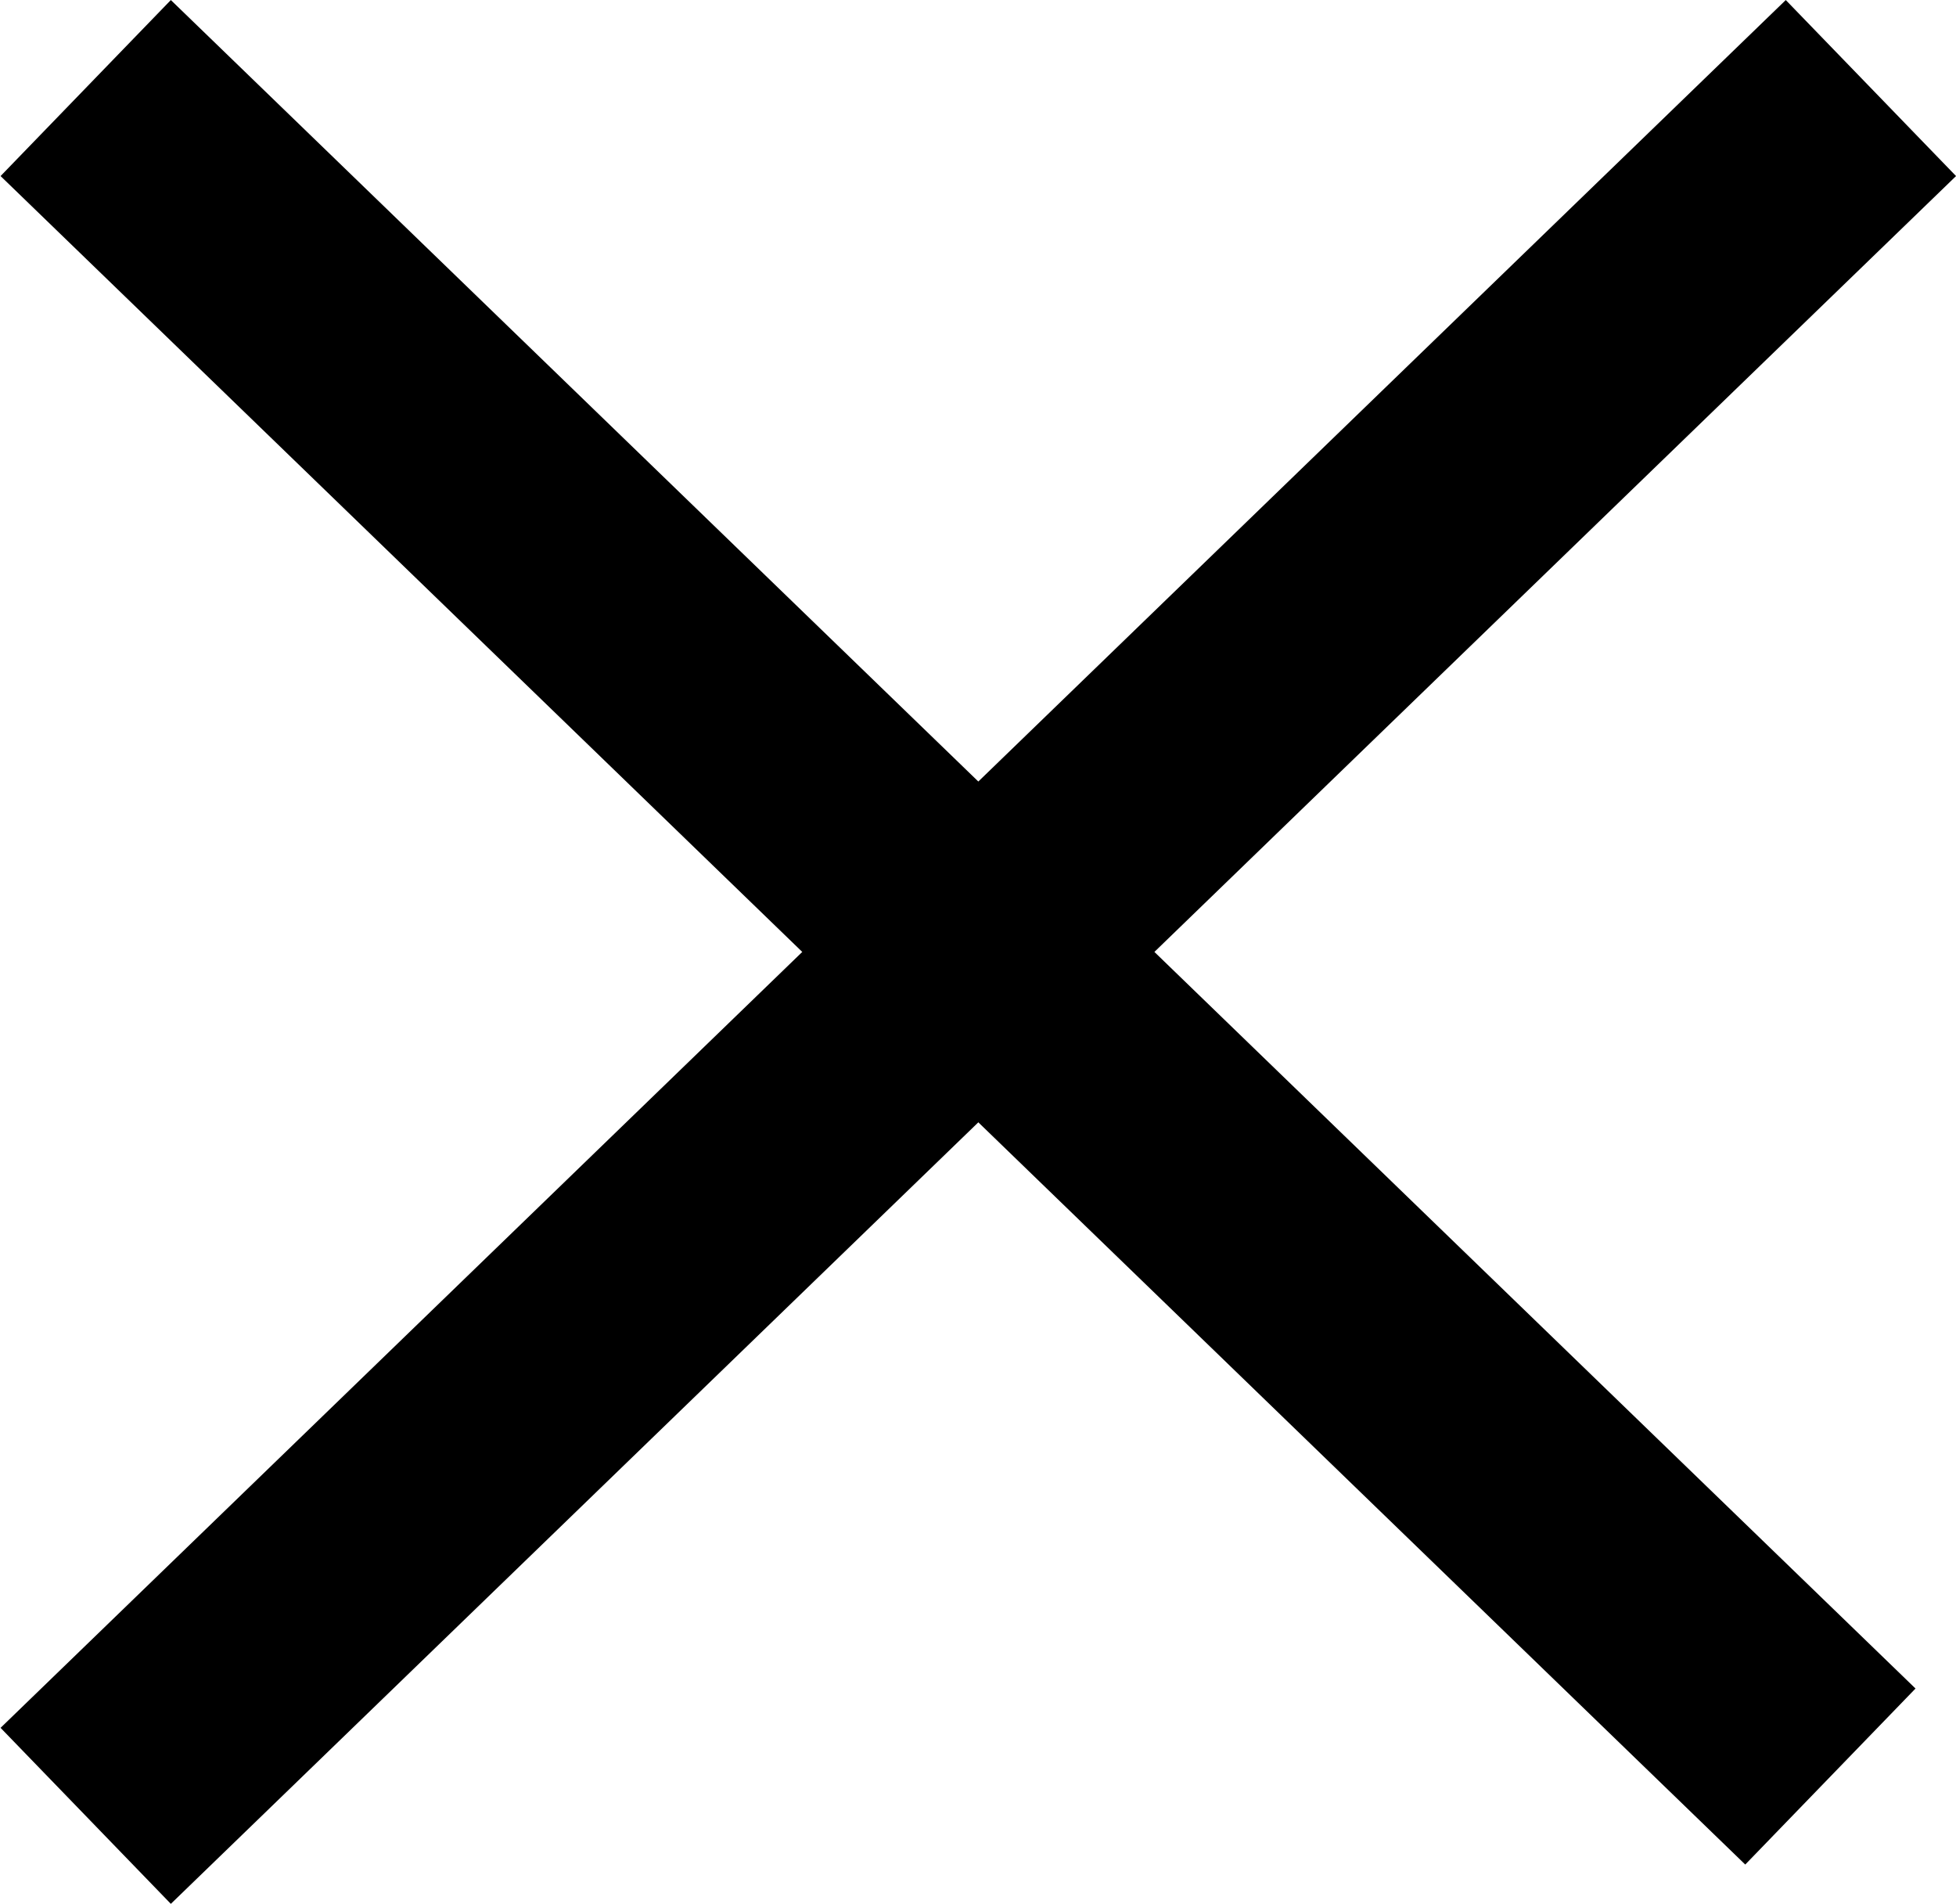
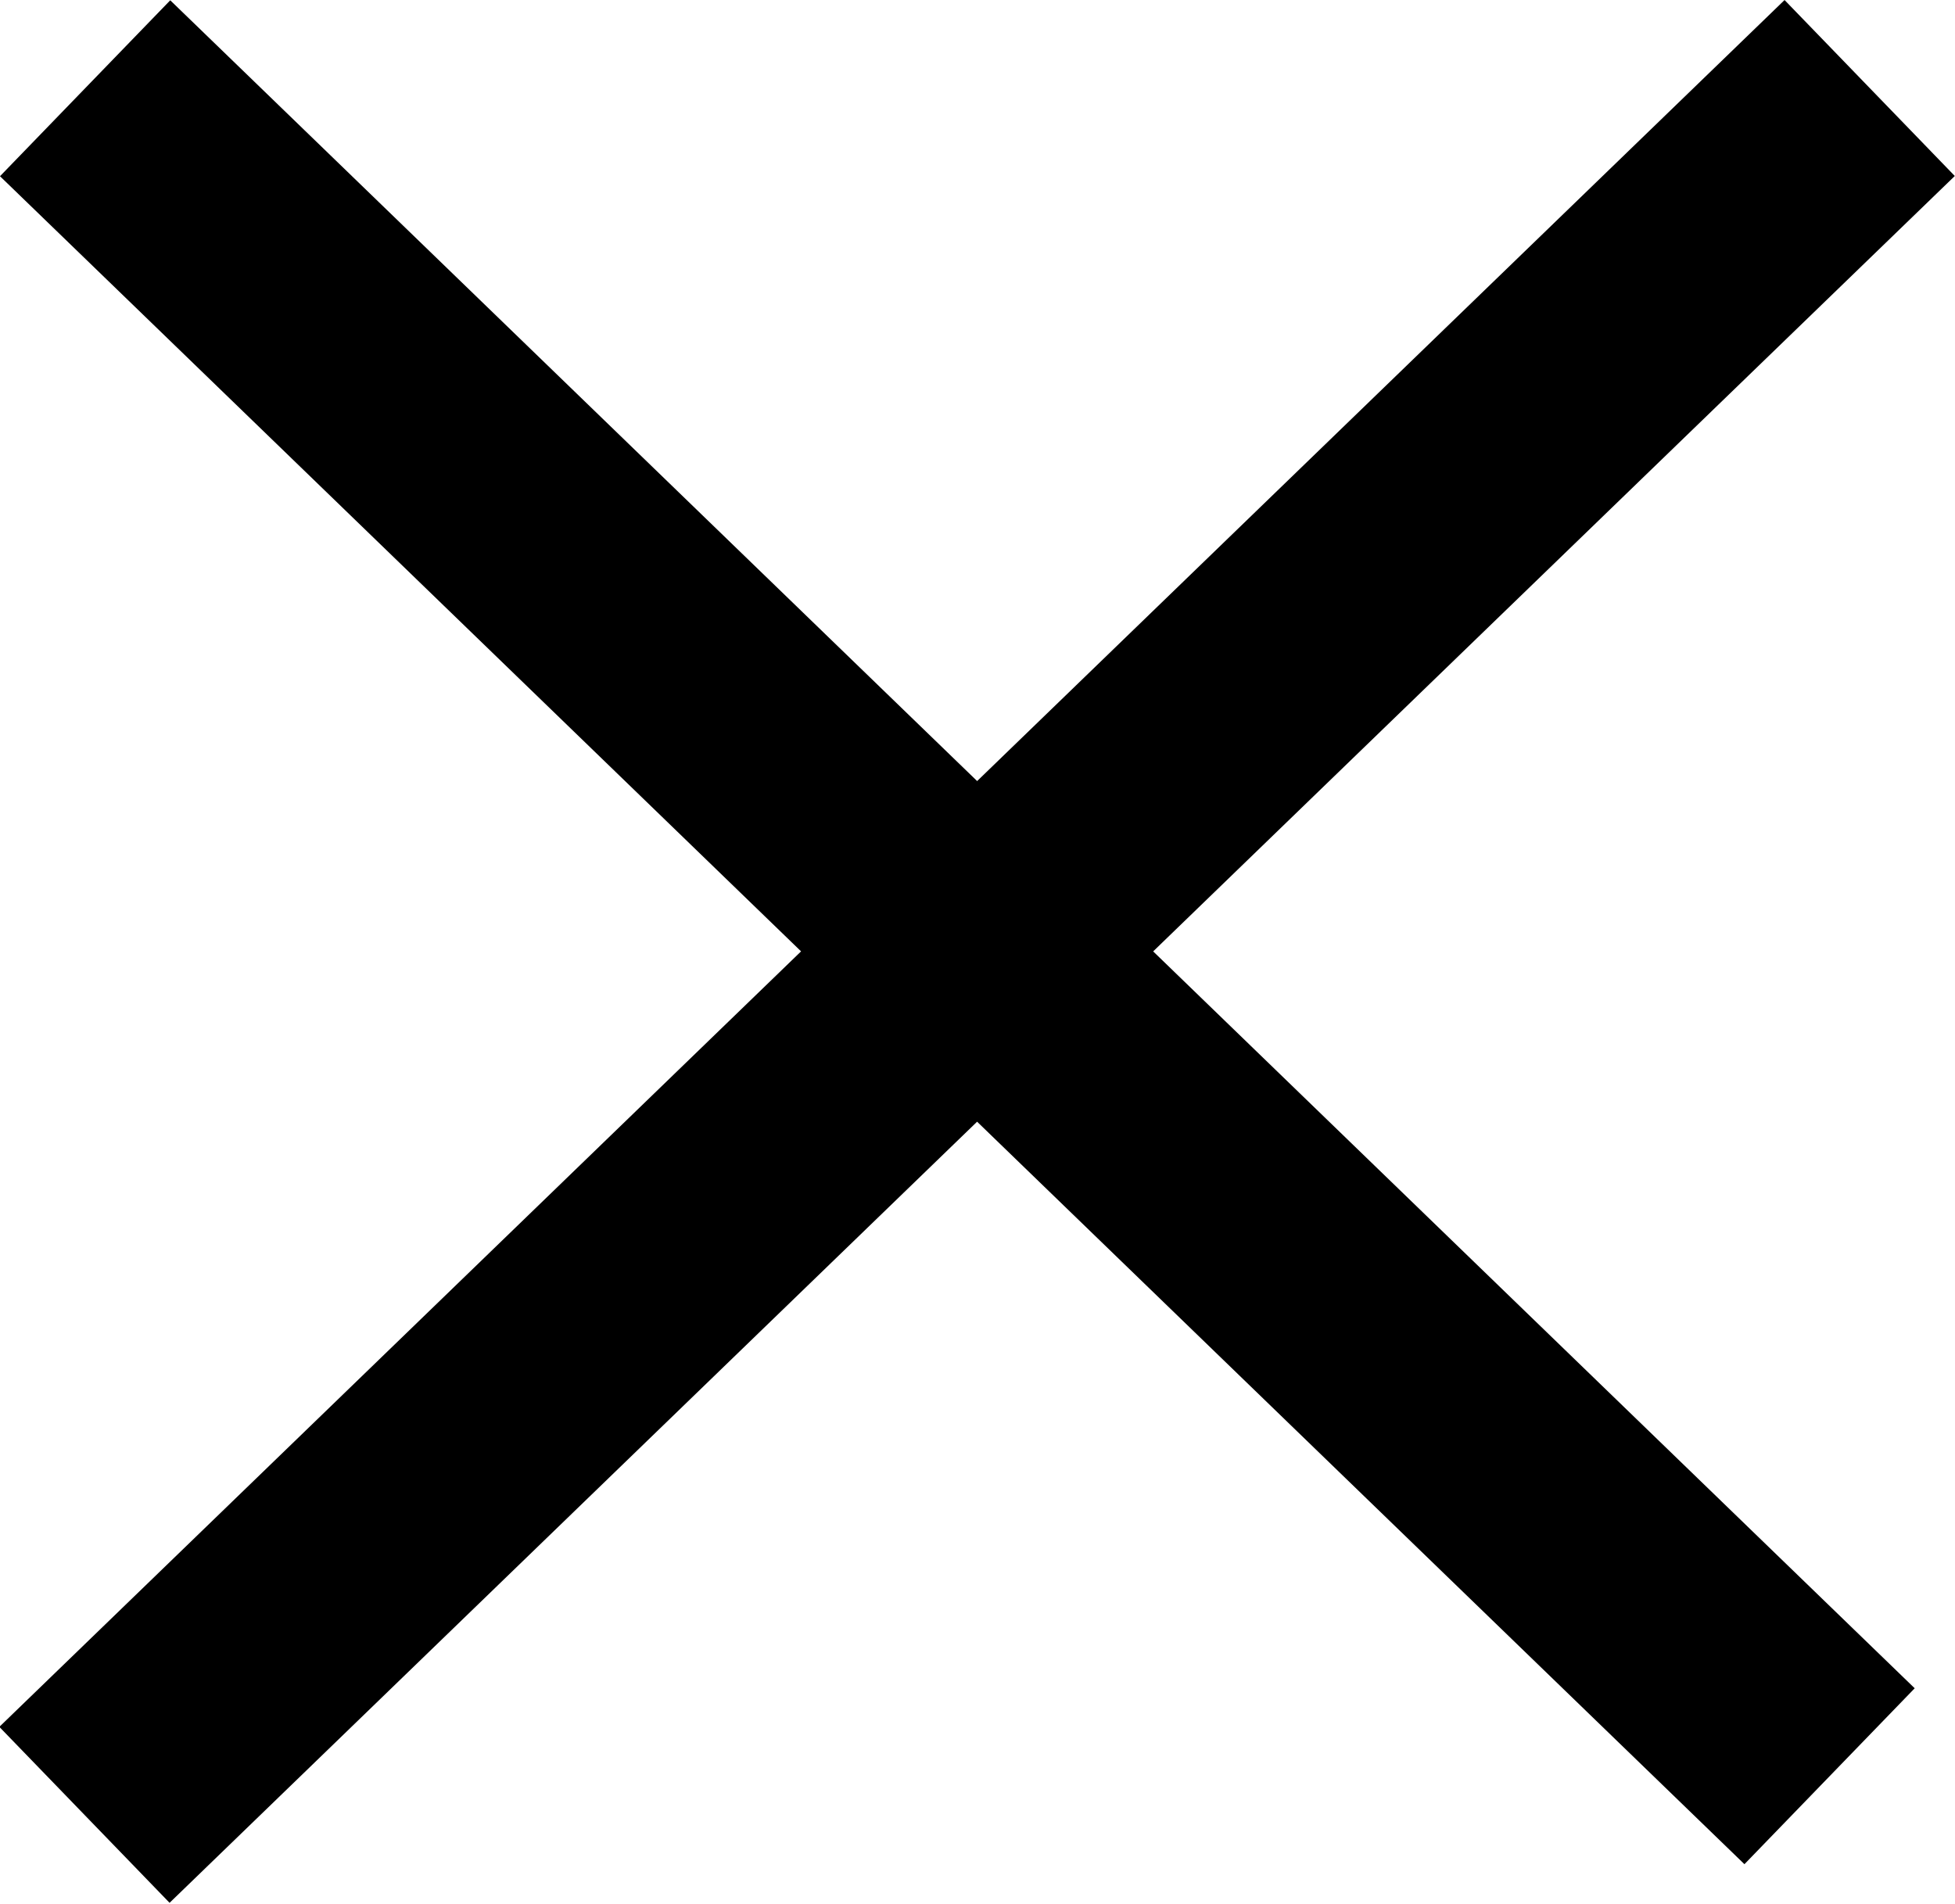
- <svg xmlns="http://www.w3.org/2000/svg" viewBox="0 0 15.976 15.547">
-   <path d="M.7.719,14.95,14.507" fill="none" stroke="#000" stroke-width="2" />
-   <path d="M15.281.719.7,14.828" fill="none" stroke="#000" stroke-width="2" />
+ <svg xmlns="http://www.w3.org/2000/svg" width="15.97" height="15.55" viewBox="0 0 15.97 15.55">
+   <rect x="6.82" y="-2.3" width="2" height="19.83" transform="translate(-3.09 7.94) rotate(-45.94)" />
+   <rect x="-2.16" y="6.77" width="20.29" height="2" transform="translate(-3.16 7.74) rotate(-44.05)" />
</svg>
